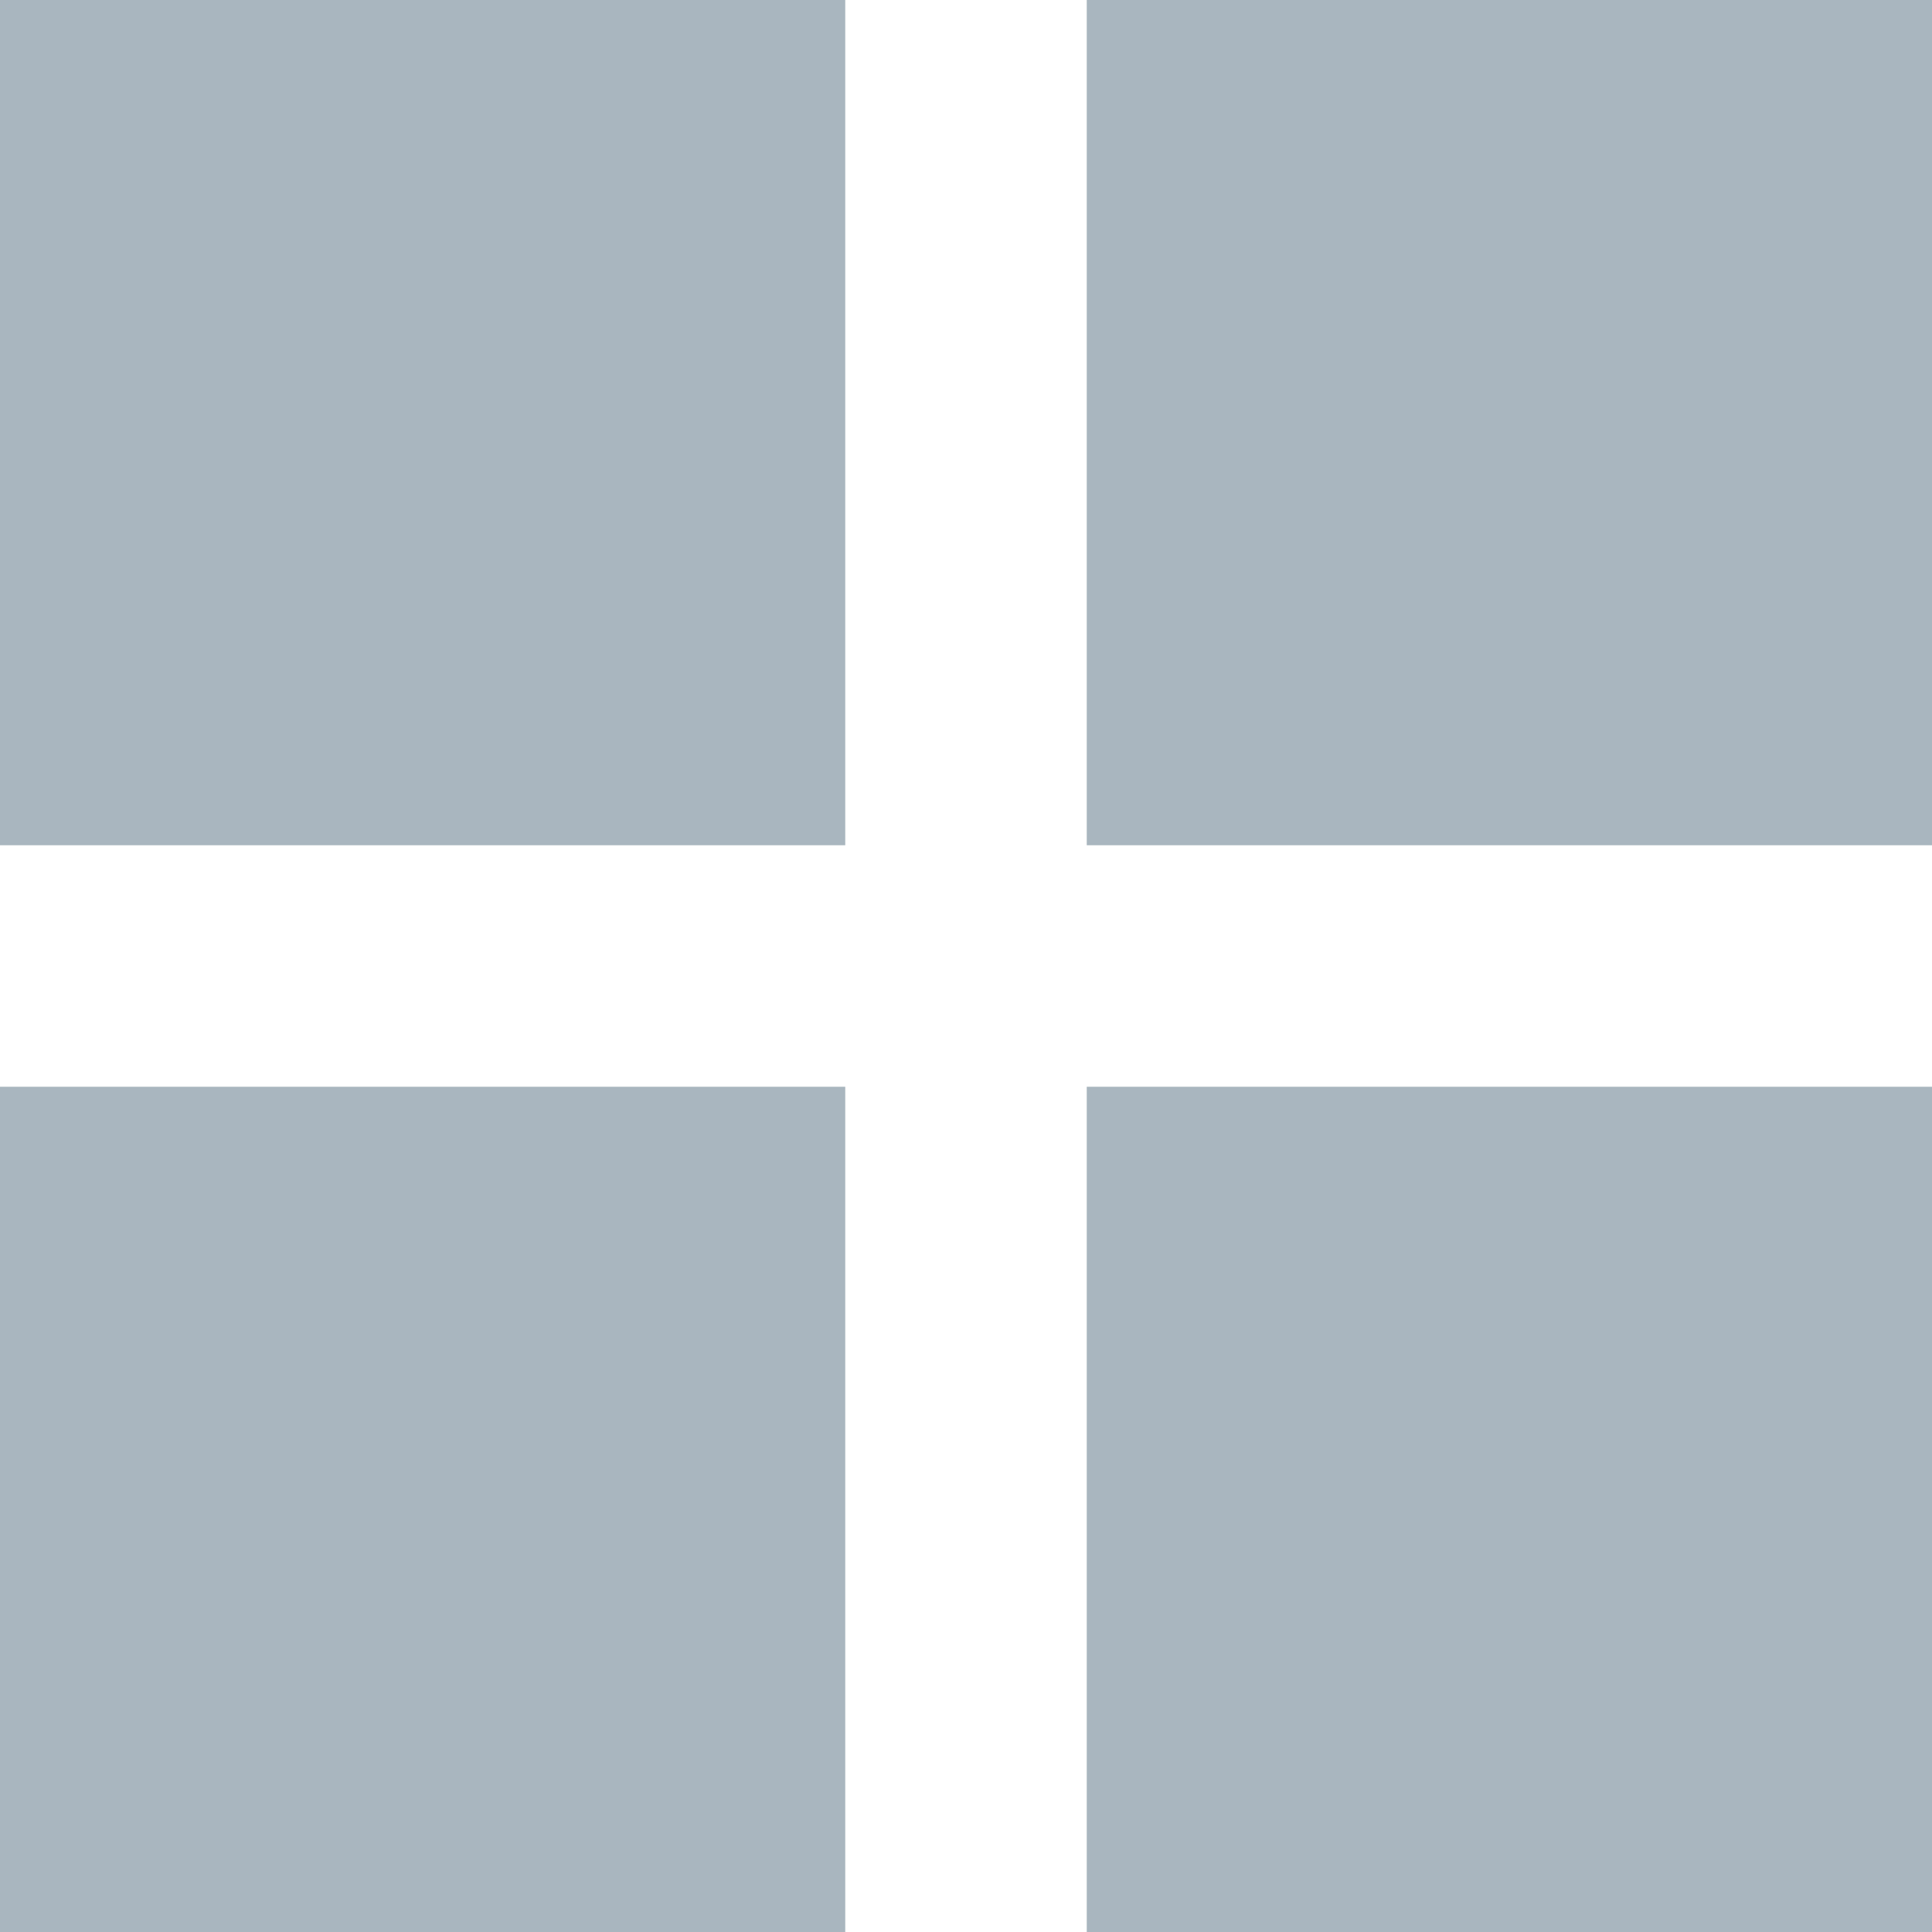
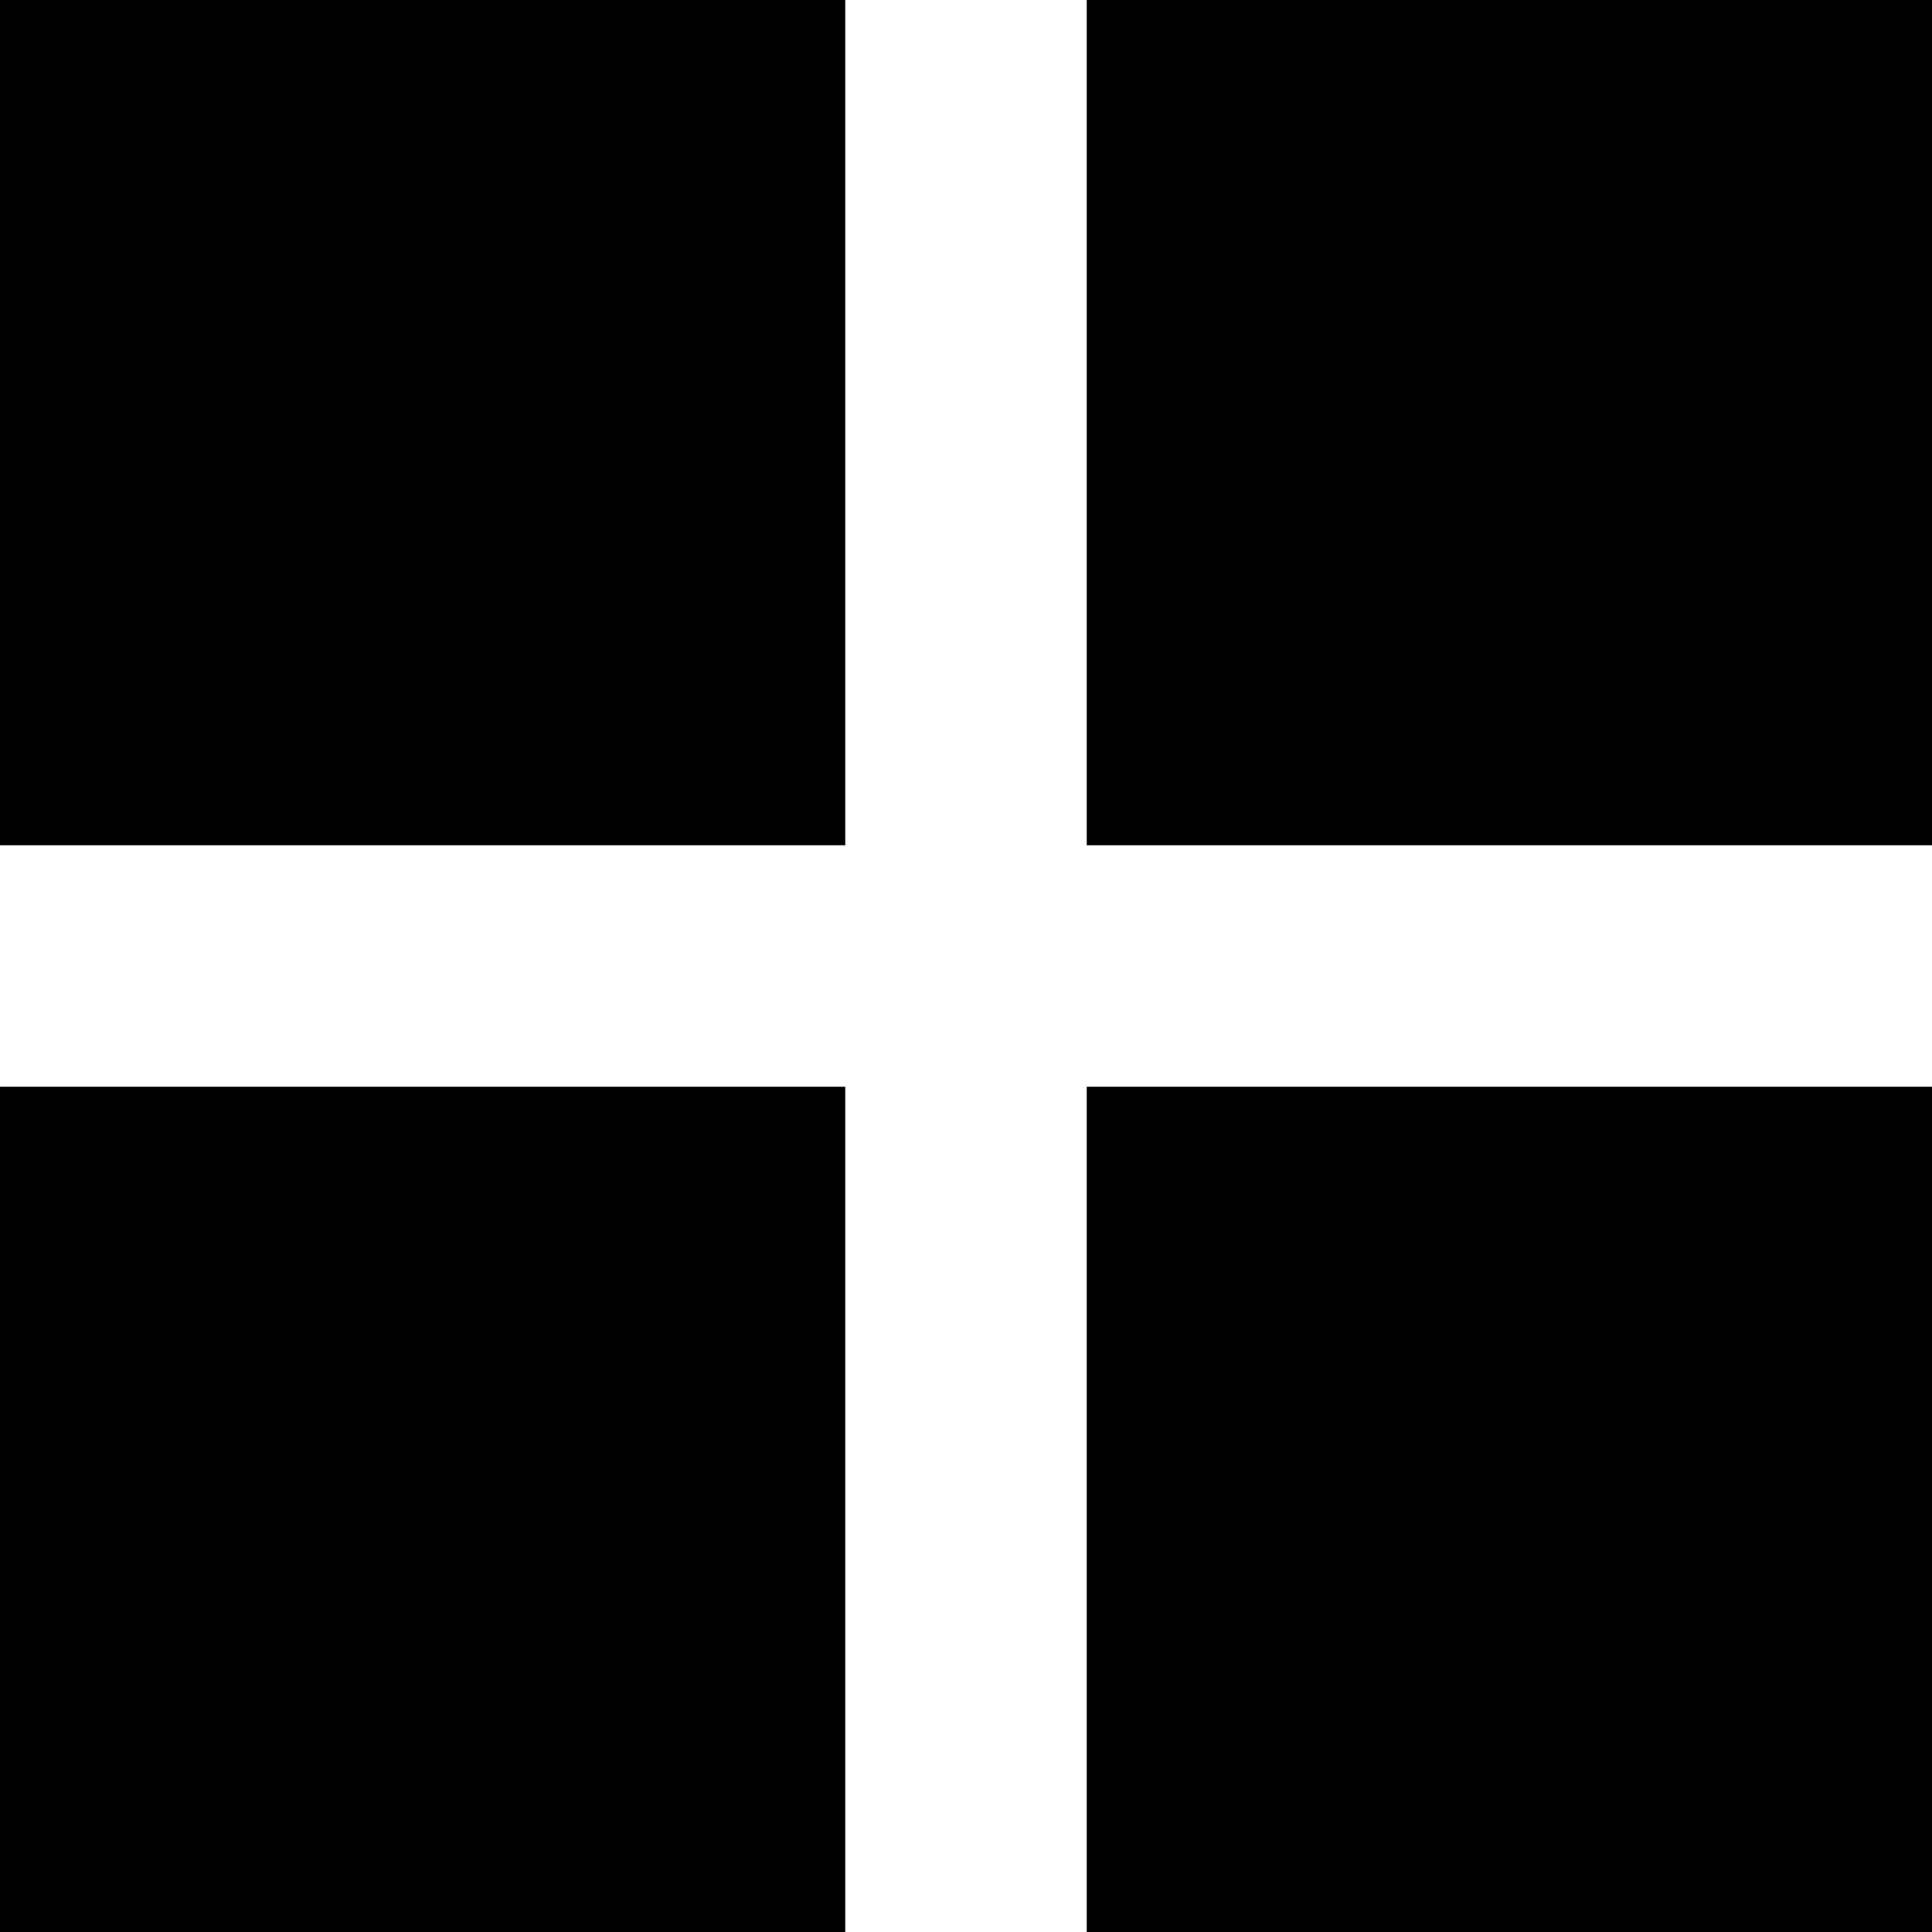
- <svg xmlns="http://www.w3.org/2000/svg" width="16" height="16" viewBox="0 0 16 16" fill="none">
-   <g opacity="0.35">
-     <rect width="7" height="7" fill="#092E47" />
-     <rect y="9" width="7" height="7" fill="#092E47" />
-     <rect x="9" y="9" width="7" height="7" fill="#092E47" />
-     <rect x="9" width="7" height="7" fill="#092E47" />
-   </g>
+ <svg xmlns="http://www.w3.org/2000/svg" width="16" height="16" viewBox="0 0 16 16">
+   <rect width="7" height="7" />
+   <rect y="9" width="7" height="7" />
+   <rect x="9" y="9" width="7" height="7" />
+   <rect x="9" width="7" height="7" />
</svg>
